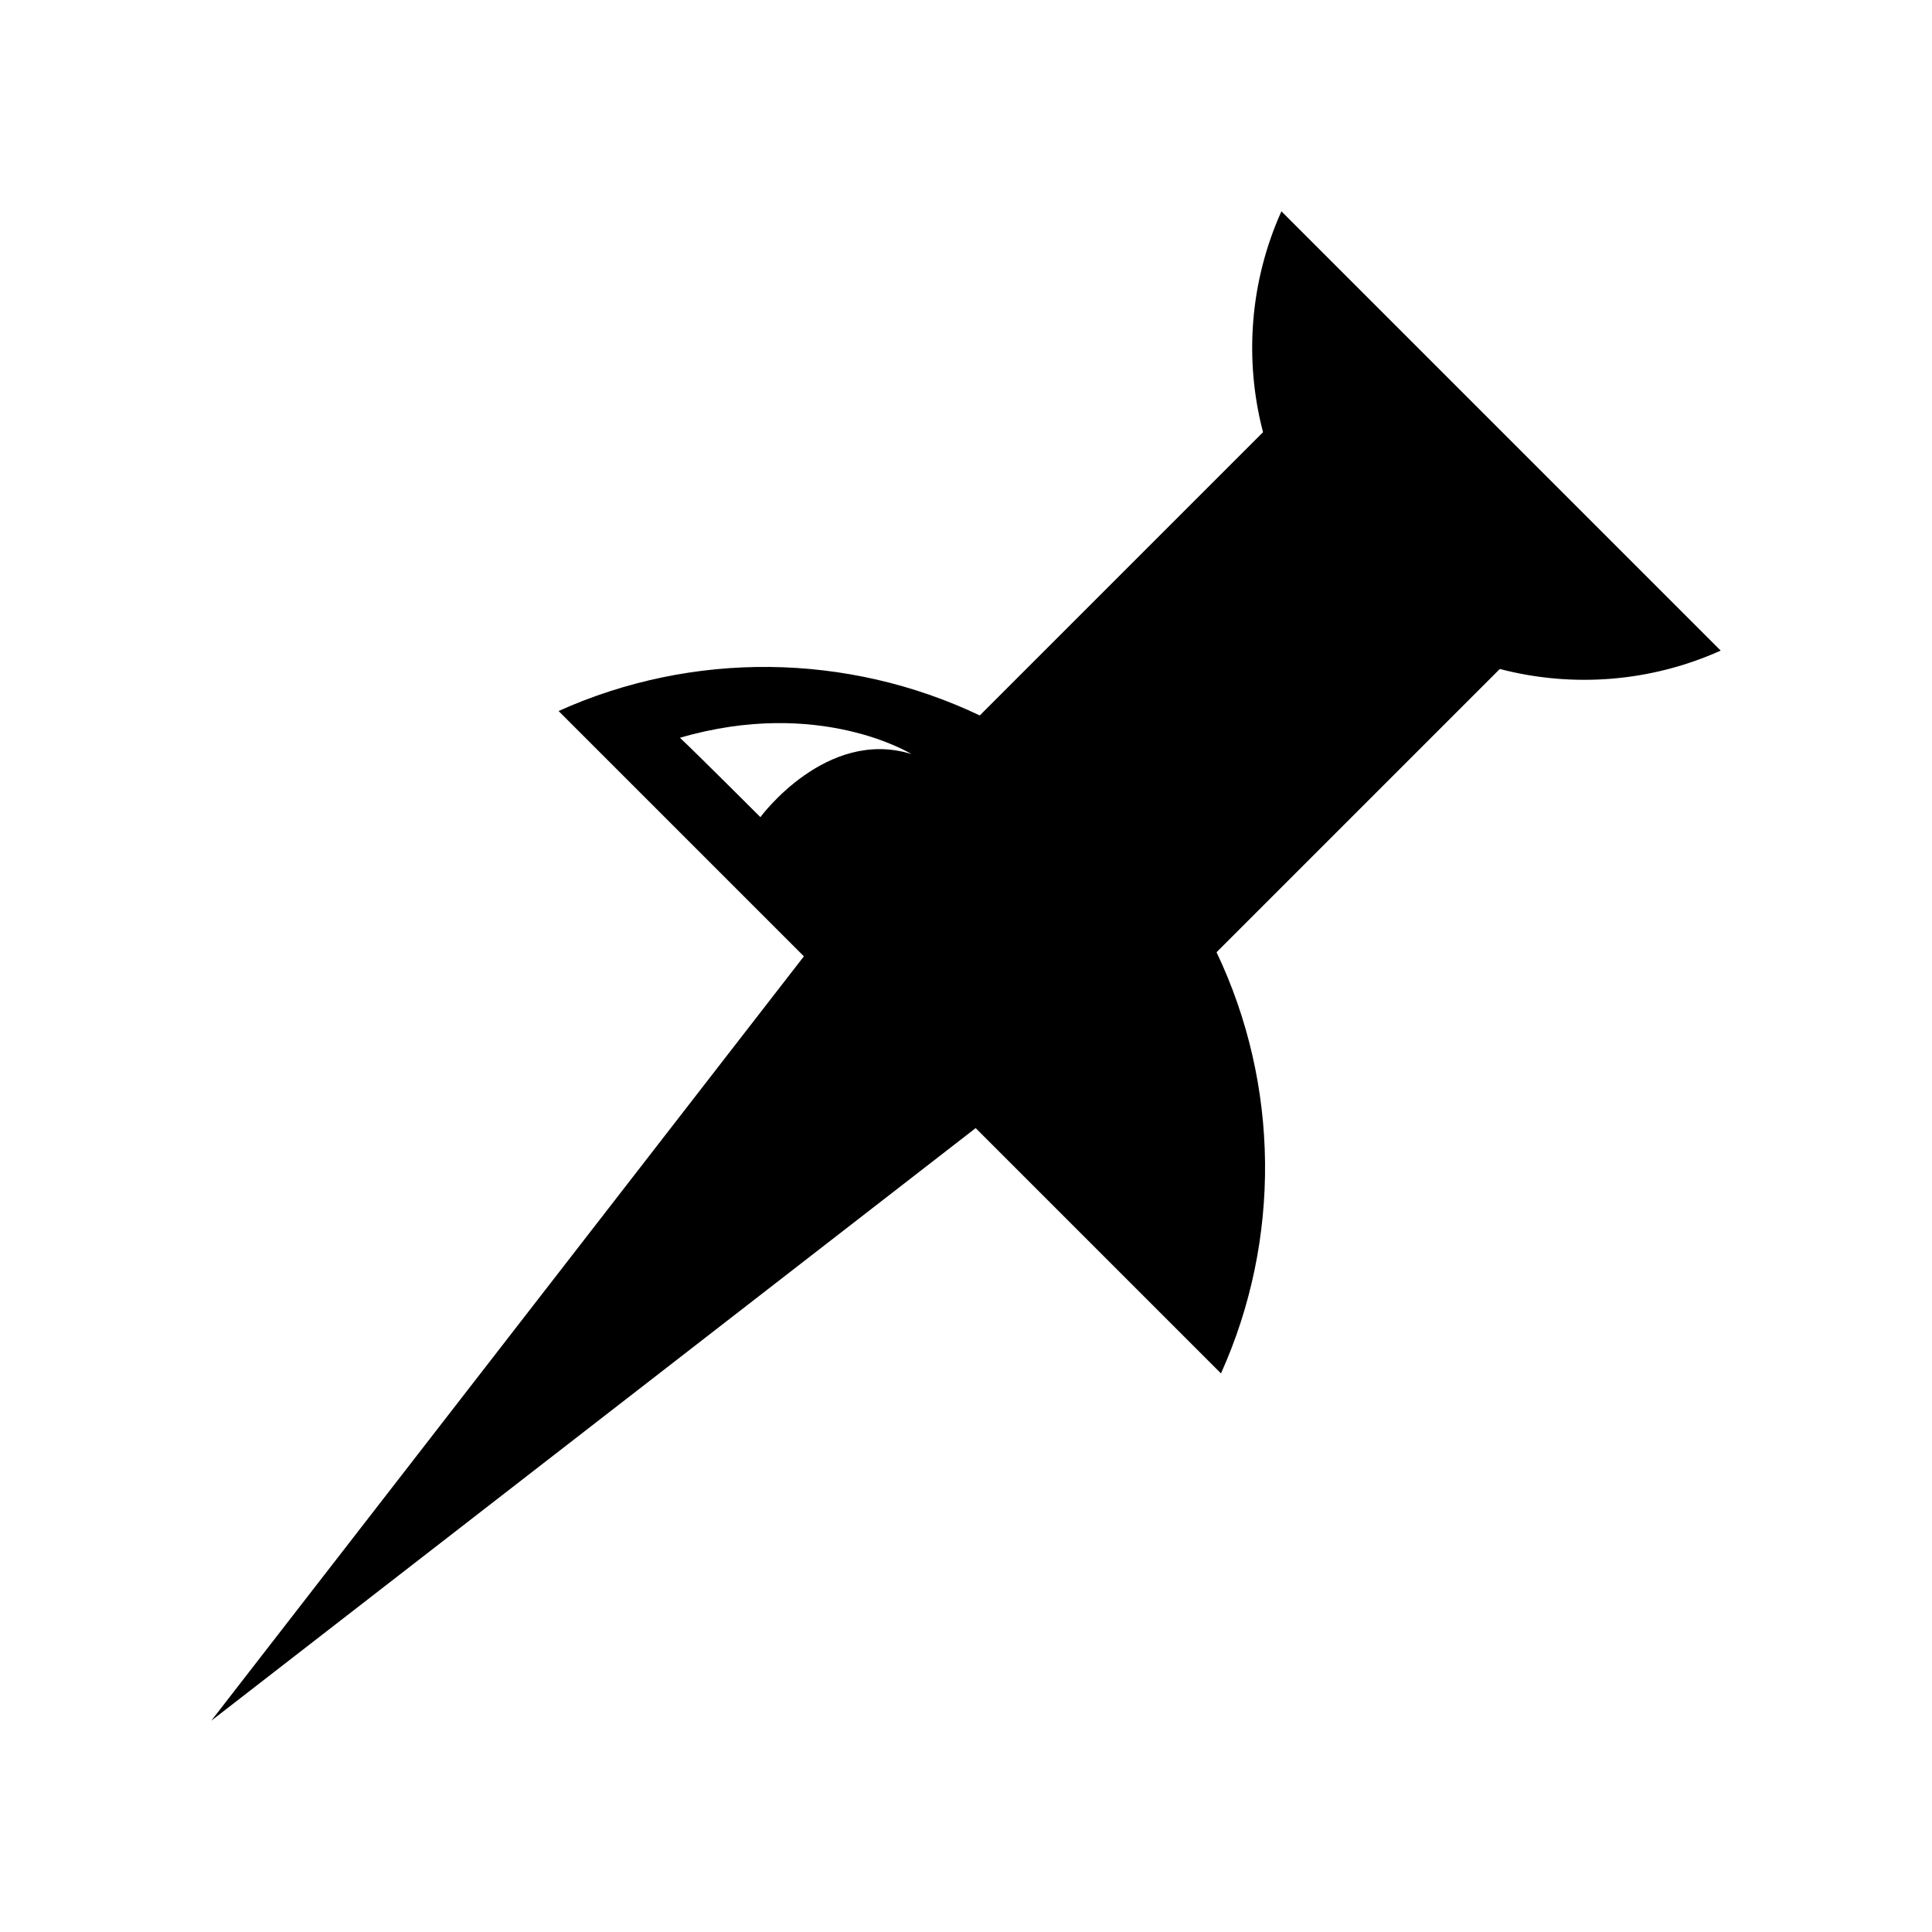
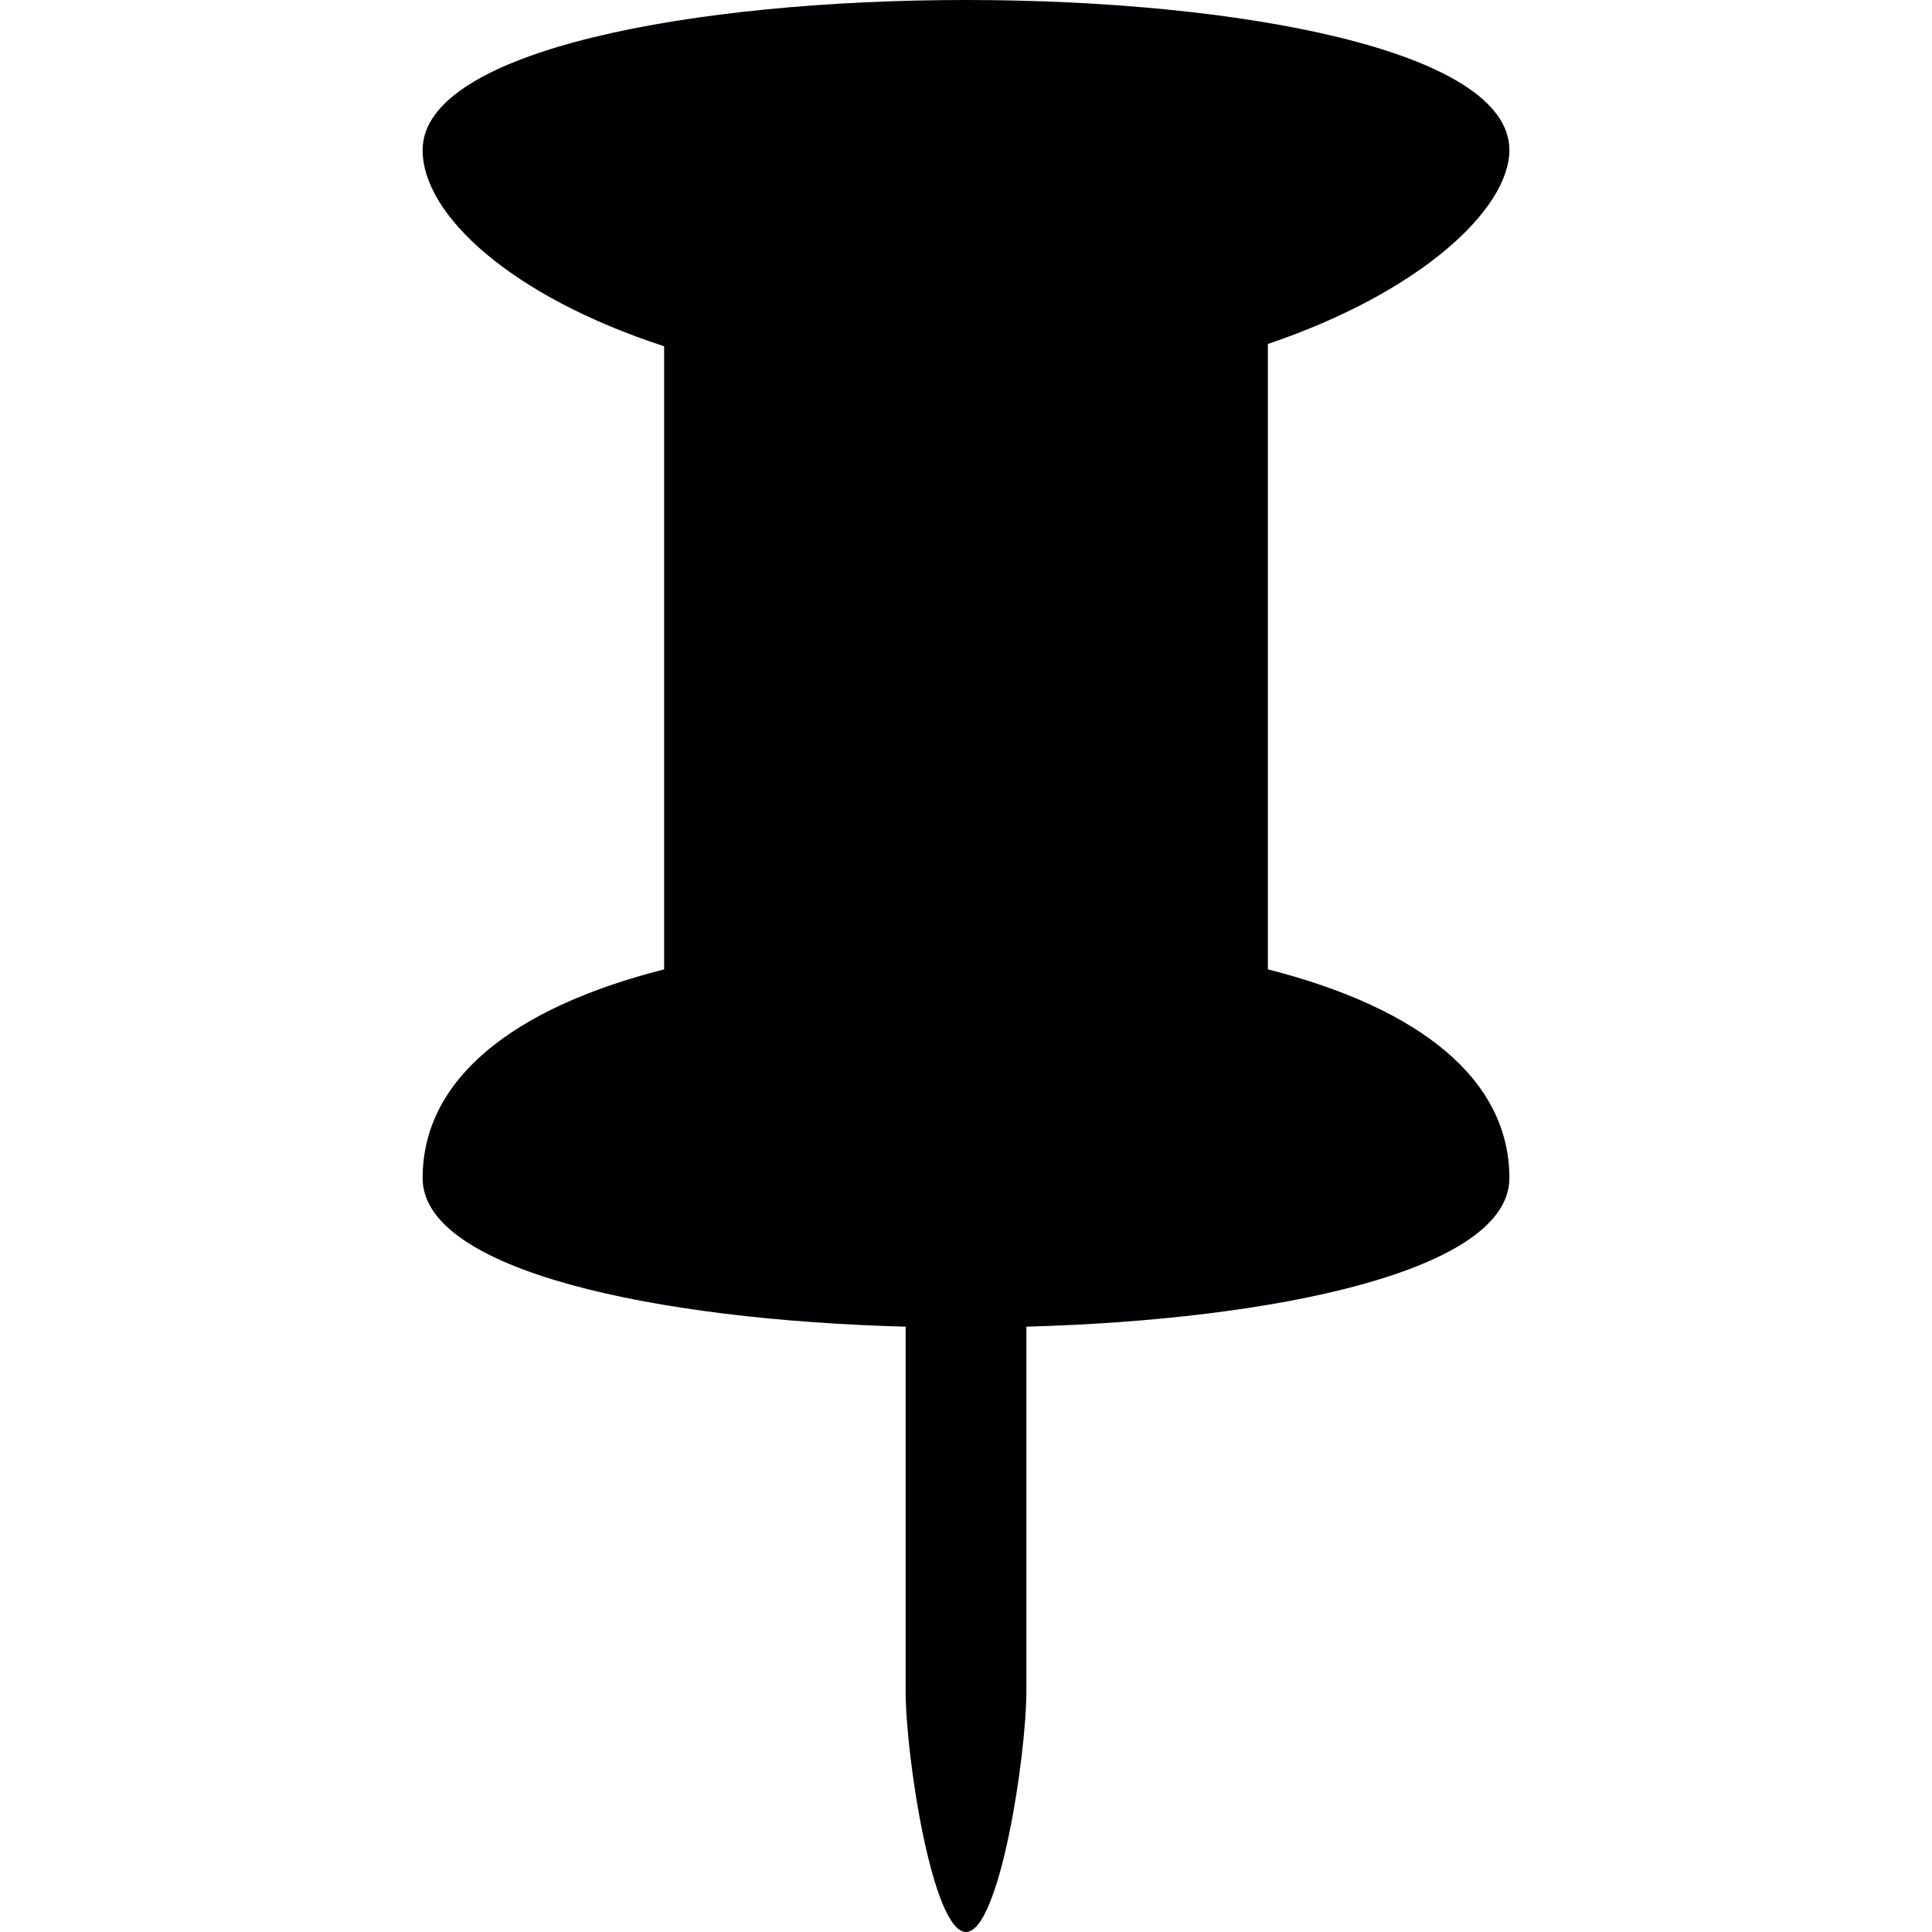
- <svg xmlns="http://www.w3.org/2000/svg" version="1.1" id="Layer_1" x="0px" y="0px" width="512px" height="512px" viewBox="0 0 512 512" enable-background="new 0 0 512 512" xml:space="preserve">
-   <path d="M322.397,252.352l75.068-75.067c19.346,5.06,40.078,3.441,58.536-4.873L339.589,56c-8.313,18.458-9.933,39.189-4.873,58.536  l-75.066,75.067c-35.168-16.745-76.173-17.14-111.618-1.176l65.009,65.01L55.999,456l202.563-157.041l65.01,65.01  C339.535,328.526,339.142,287.519,322.397,252.352z M201.513,216.553c0,0-16.568-16.568-21.323-21.035  c37.027-10.806,61.375,4.323,61.375,4.323C218.946,192.781,201.513,216.553,201.513,216.553z" />
+ <svg xmlns="http://www.w3.org/2000/svg" version="1.1" id="Capa_1" x="0px" y="0px" viewBox="0 0 508.512 508.512" style="enable-background:new 0 0 508.512 508.512;" xml:space="preserve">
+   <g>
+     <g>
+       <g>
+         <path style="fill:#010002;" d="M333.712,255.142V90.54c40.173-13.603,63.565-35.501,63.565-51.043     c0-52.664-286.042-52.664-286.042,0c0,17.131,23.424,38.552,63.565,51.647v163.998c-40.141,10.202-63.565,29.049-63.565,54.952     c0,24.377,61.34,37.344,127.162,39.092l-0.032,0.413v95.347c0,17.544,7.119,63.565,15.891,63.565     c8.74,0,15.891-46.021,15.891-63.565v-95.347l-0.032-0.413c65.822-1.78,127.162-14.779,127.162-39.092     C397.277,284.191,373.885,265.344,333.712,255.142z" />
+       </g>
+     </g>
+   </g>
+   <g>
+ </g>
+   <g>
+ </g>
+   <g>
+ </g>
+   <g>
+ </g>
+   <g>
+ </g>
+   <g>
+ </g>
+   <g>
+ </g>
+   <g>
+ </g>
+   <g>
+ </g>
+   <g>
+ </g>
+   <g>
+ </g>
+   <g>
+ </g>
+   <g>
+ </g>
+   <g>
+ </g>
+   <g>
+ </g>
</svg>
